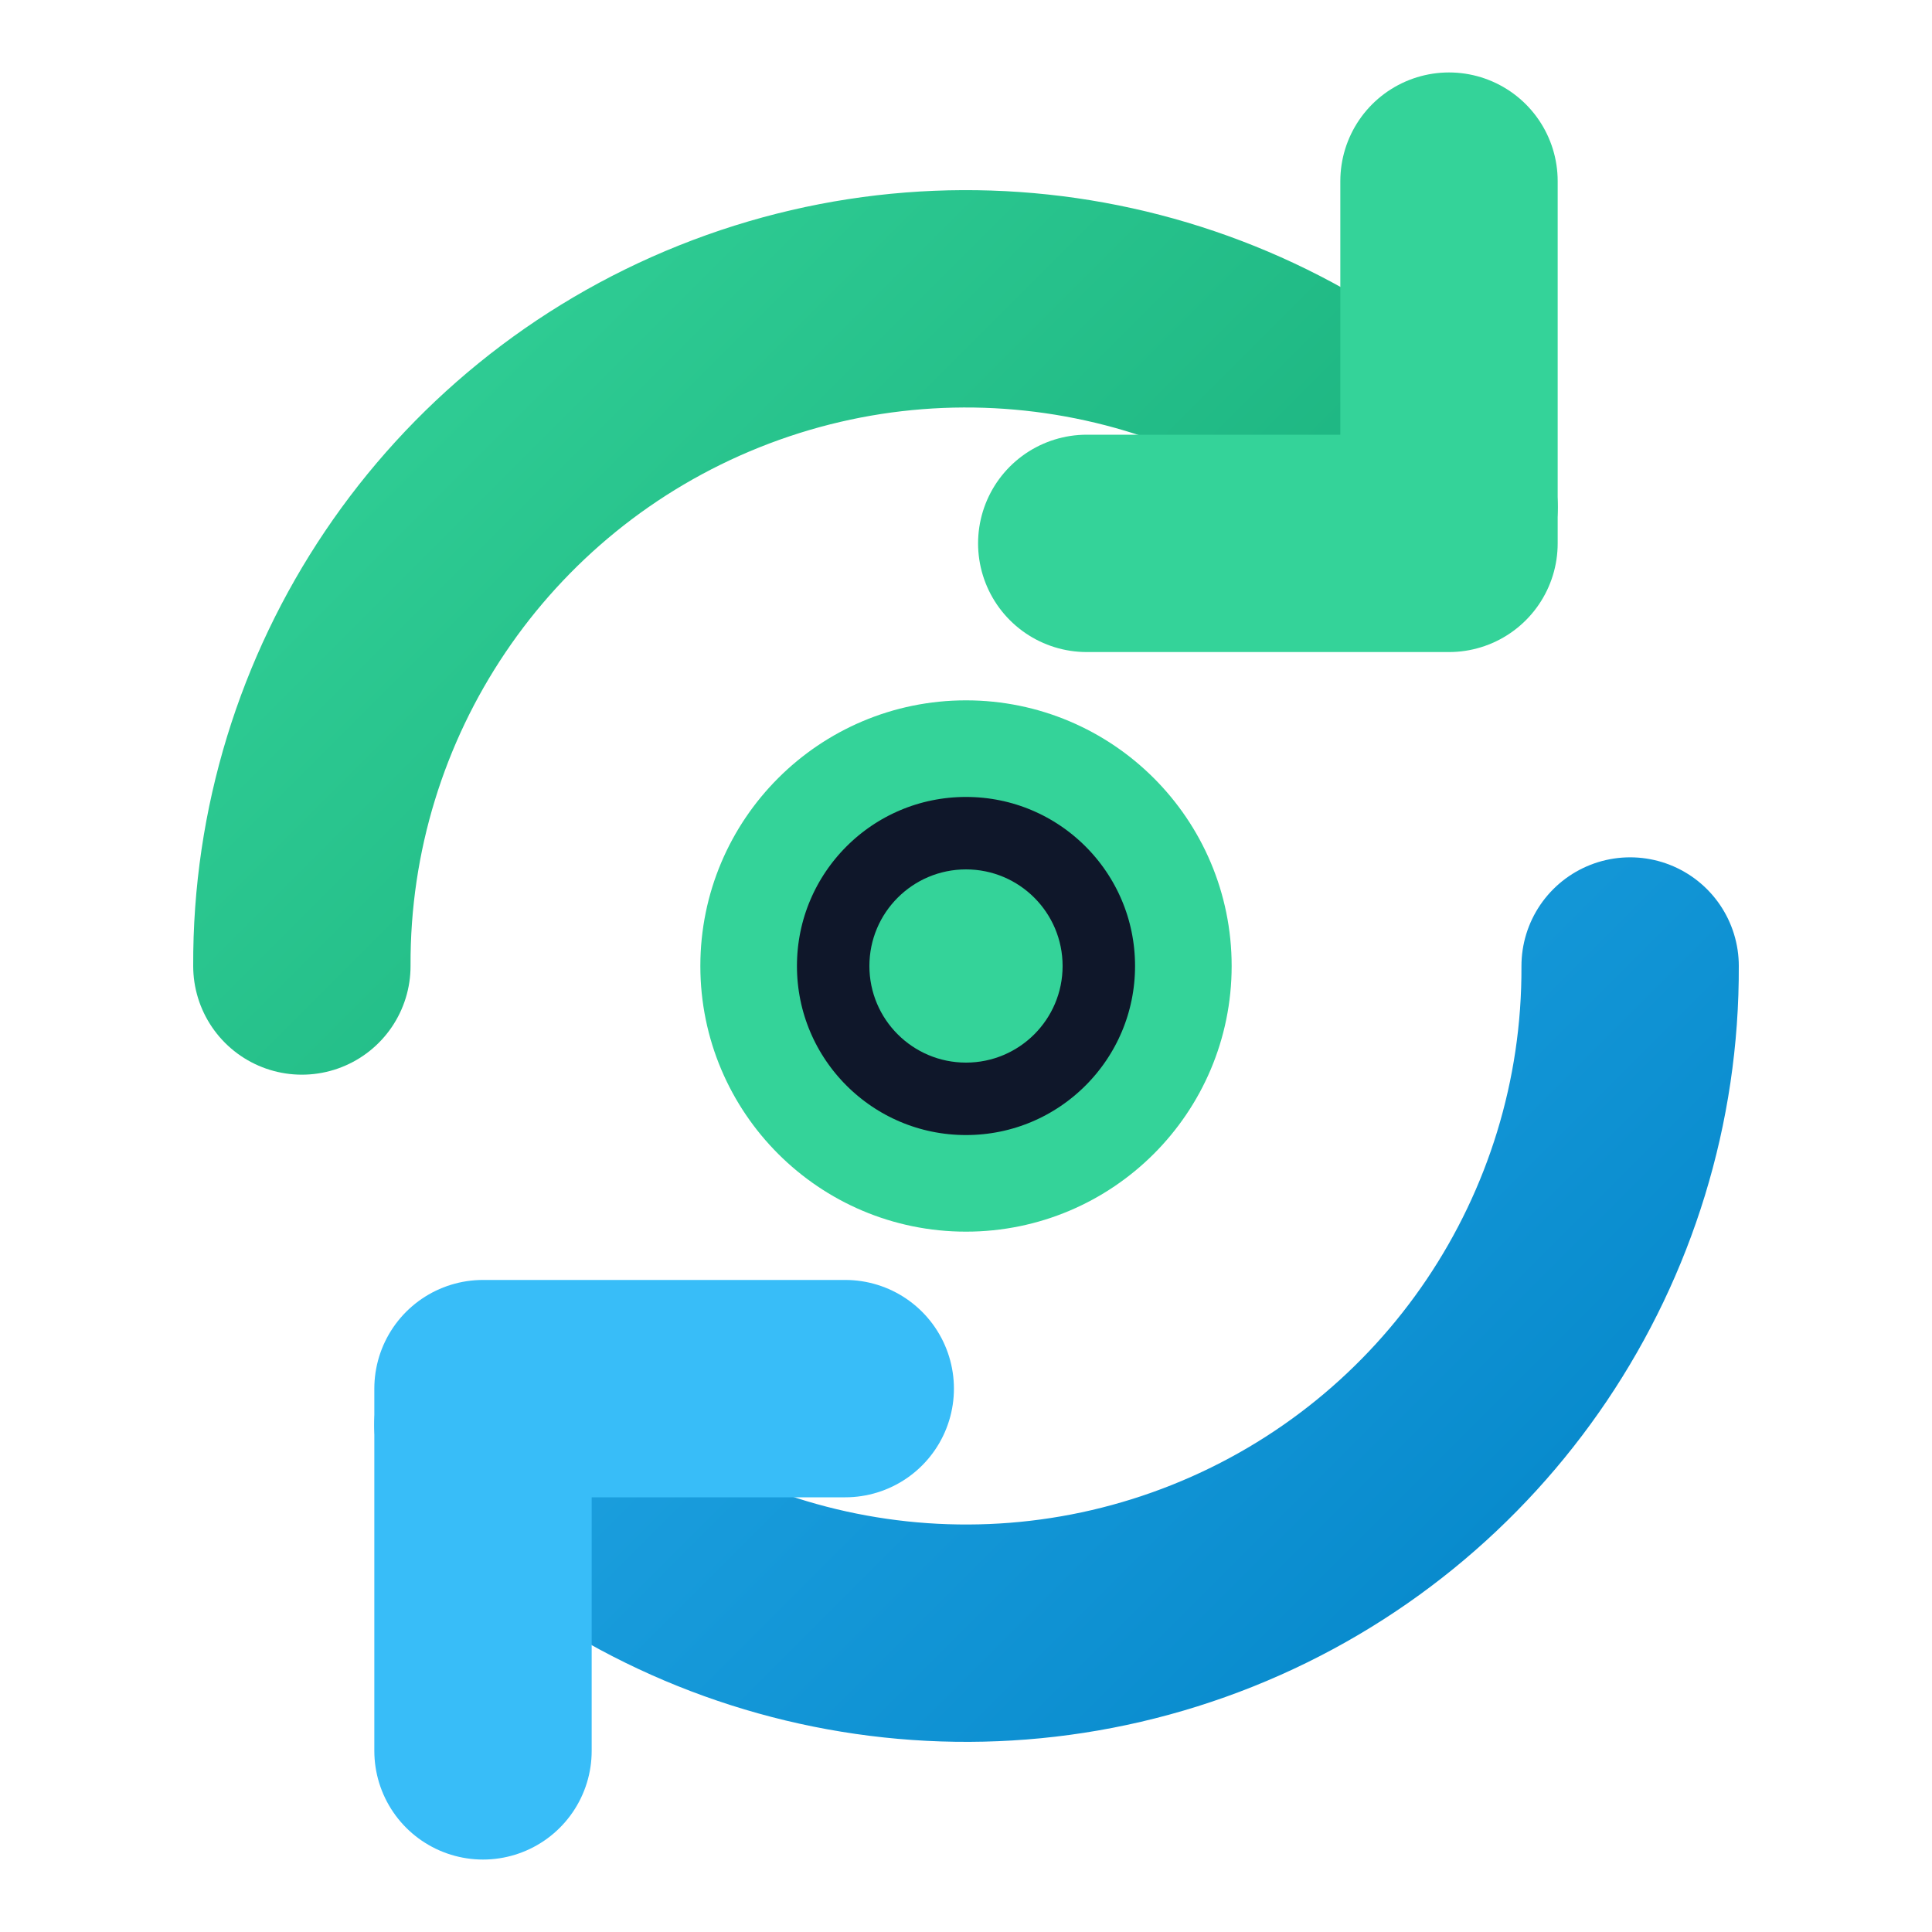
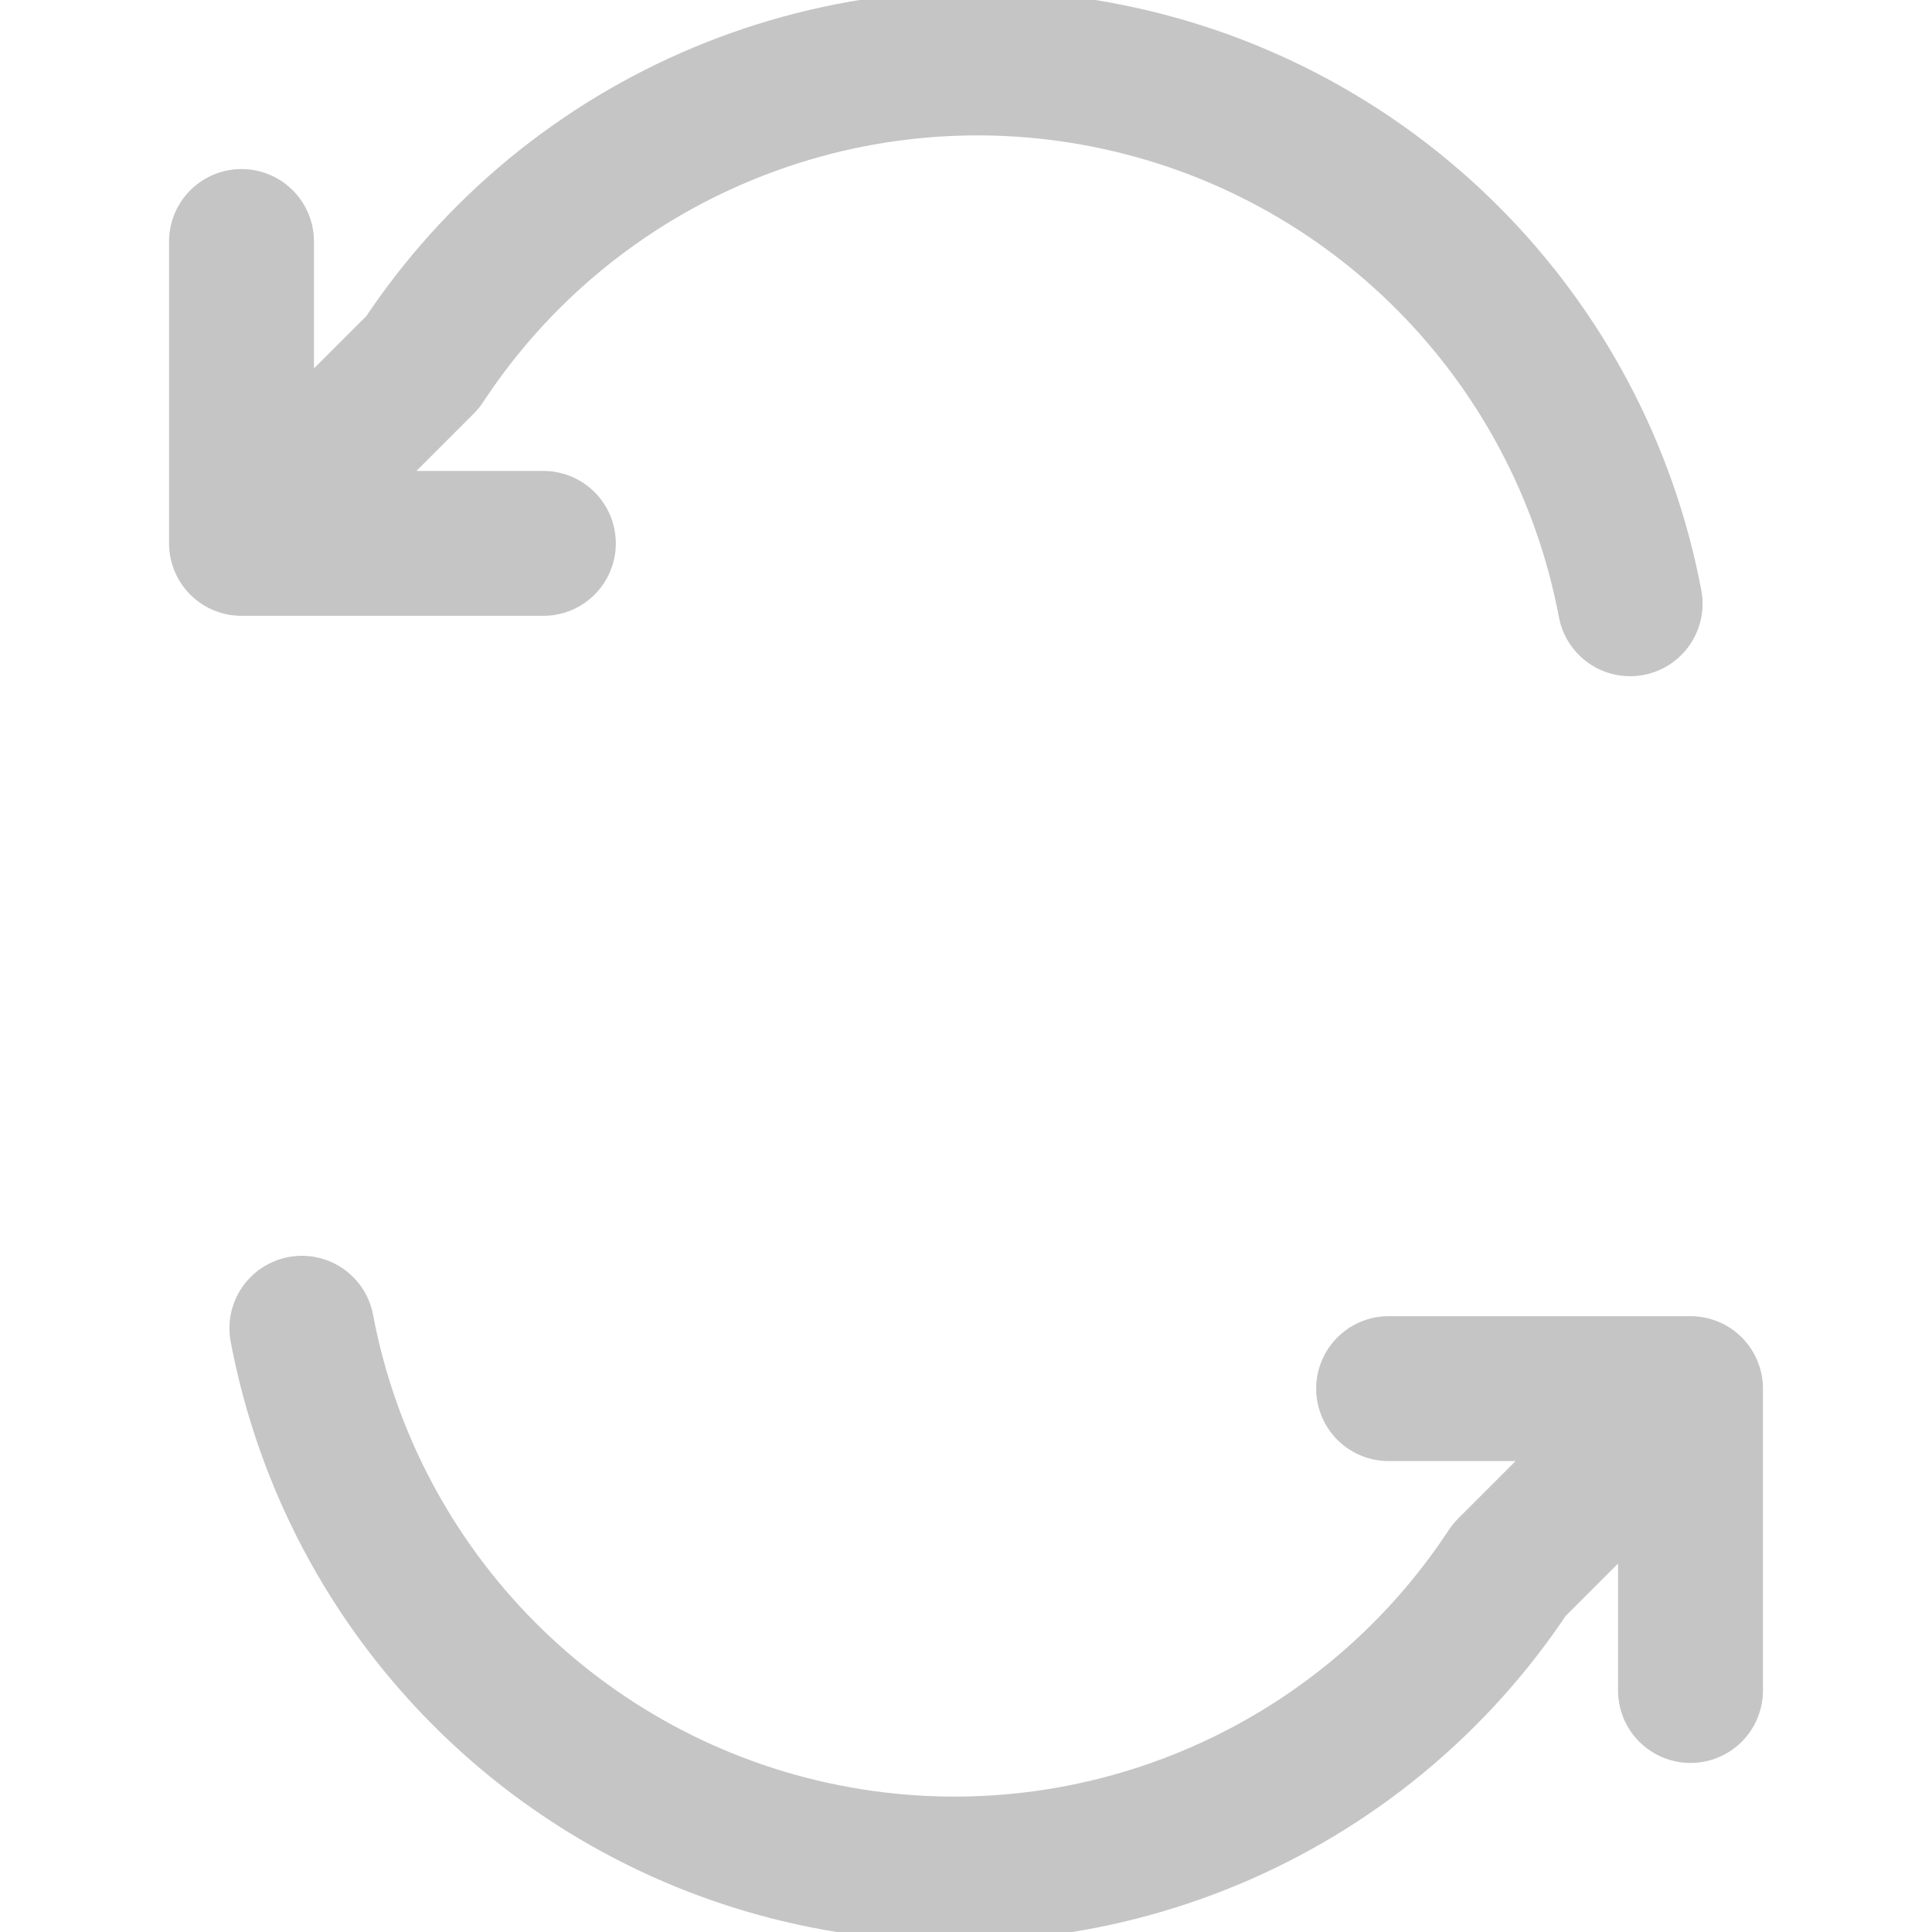
<svg xmlns="http://www.w3.org/2000/svg" width="16" height="16" viewBox="0 0 16 16" fill="none">
-   <defs>
-     <linearGradient id="cSyncGreen" x1="2" y1="2" x2="14" y2="14" gradientUnits="userSpaceOnUse">
-       <stop offset="0%" stop-color="#34d399" />
-       <stop offset="100%" stop-color="#059669" />
-     </linearGradient>
-     <linearGradient id="cSyncCyan" x1="2" y1="2" x2="14" y2="14" gradientUnits="userSpaceOnUse">
-       <stop offset="0%" stop-color="#38bdf8" />
-       <stop offset="100%" stop-color="#0284c7" />
-     </linearGradient>
-   </defs>
-   <path d="M2.5 8.0A5.5 5.5 0 0 1 12.0 4.2" stroke="url(#cSyncGreen)" stroke-width="1.8" stroke-linecap="round" />
-   <path d="M12.0 1.5V4.5H9.0" stroke="#34d399" stroke-width="1.8" stroke-linecap="round" stroke-linejoin="round" />
-   <path d="M13.5 8.0A5.5 5.5 0 0 1 4.0 11.8" stroke="url(#cSyncCyan)" stroke-width="1.8" stroke-linecap="round" />
-   <path d="M4.0 14.5V11.5H7.0" stroke="#38bdf8" stroke-width="1.8" stroke-linecap="round" stroke-linejoin="round" />
-   <circle cx="8" cy="8" r="1.8" fill="#0f172a" stroke="#34d399" stroke-width="0.8" />
-   <circle cx="8" cy="8" r="0.8" fill="#34d399" />
+   <style>
+     path, line, circle, rect, ellipse { stroke: #C5C5C5; }
+     @media (prefers-color-scheme: light) {
+       path, line, circle, rect, ellipse { stroke: #424242; }
+     }
+   </style>
+   <path d="M13.5 5A5.5 5.5 0 0 0 3.5 3L2 4.5M2 2v2.5h2.5" stroke="#C5C5C5" stroke-width="1.2" stroke-linecap="round" stroke-linejoin="round" />
+   <path d="M2.5 11a5.5 5.5 0 0 0 10 2l1.5-1.5M14 14v-2.5h-2.5" stroke="#C5C5C5" stroke-width="1.2" stroke-linecap="round" stroke-linejoin="round" />
</svg>
